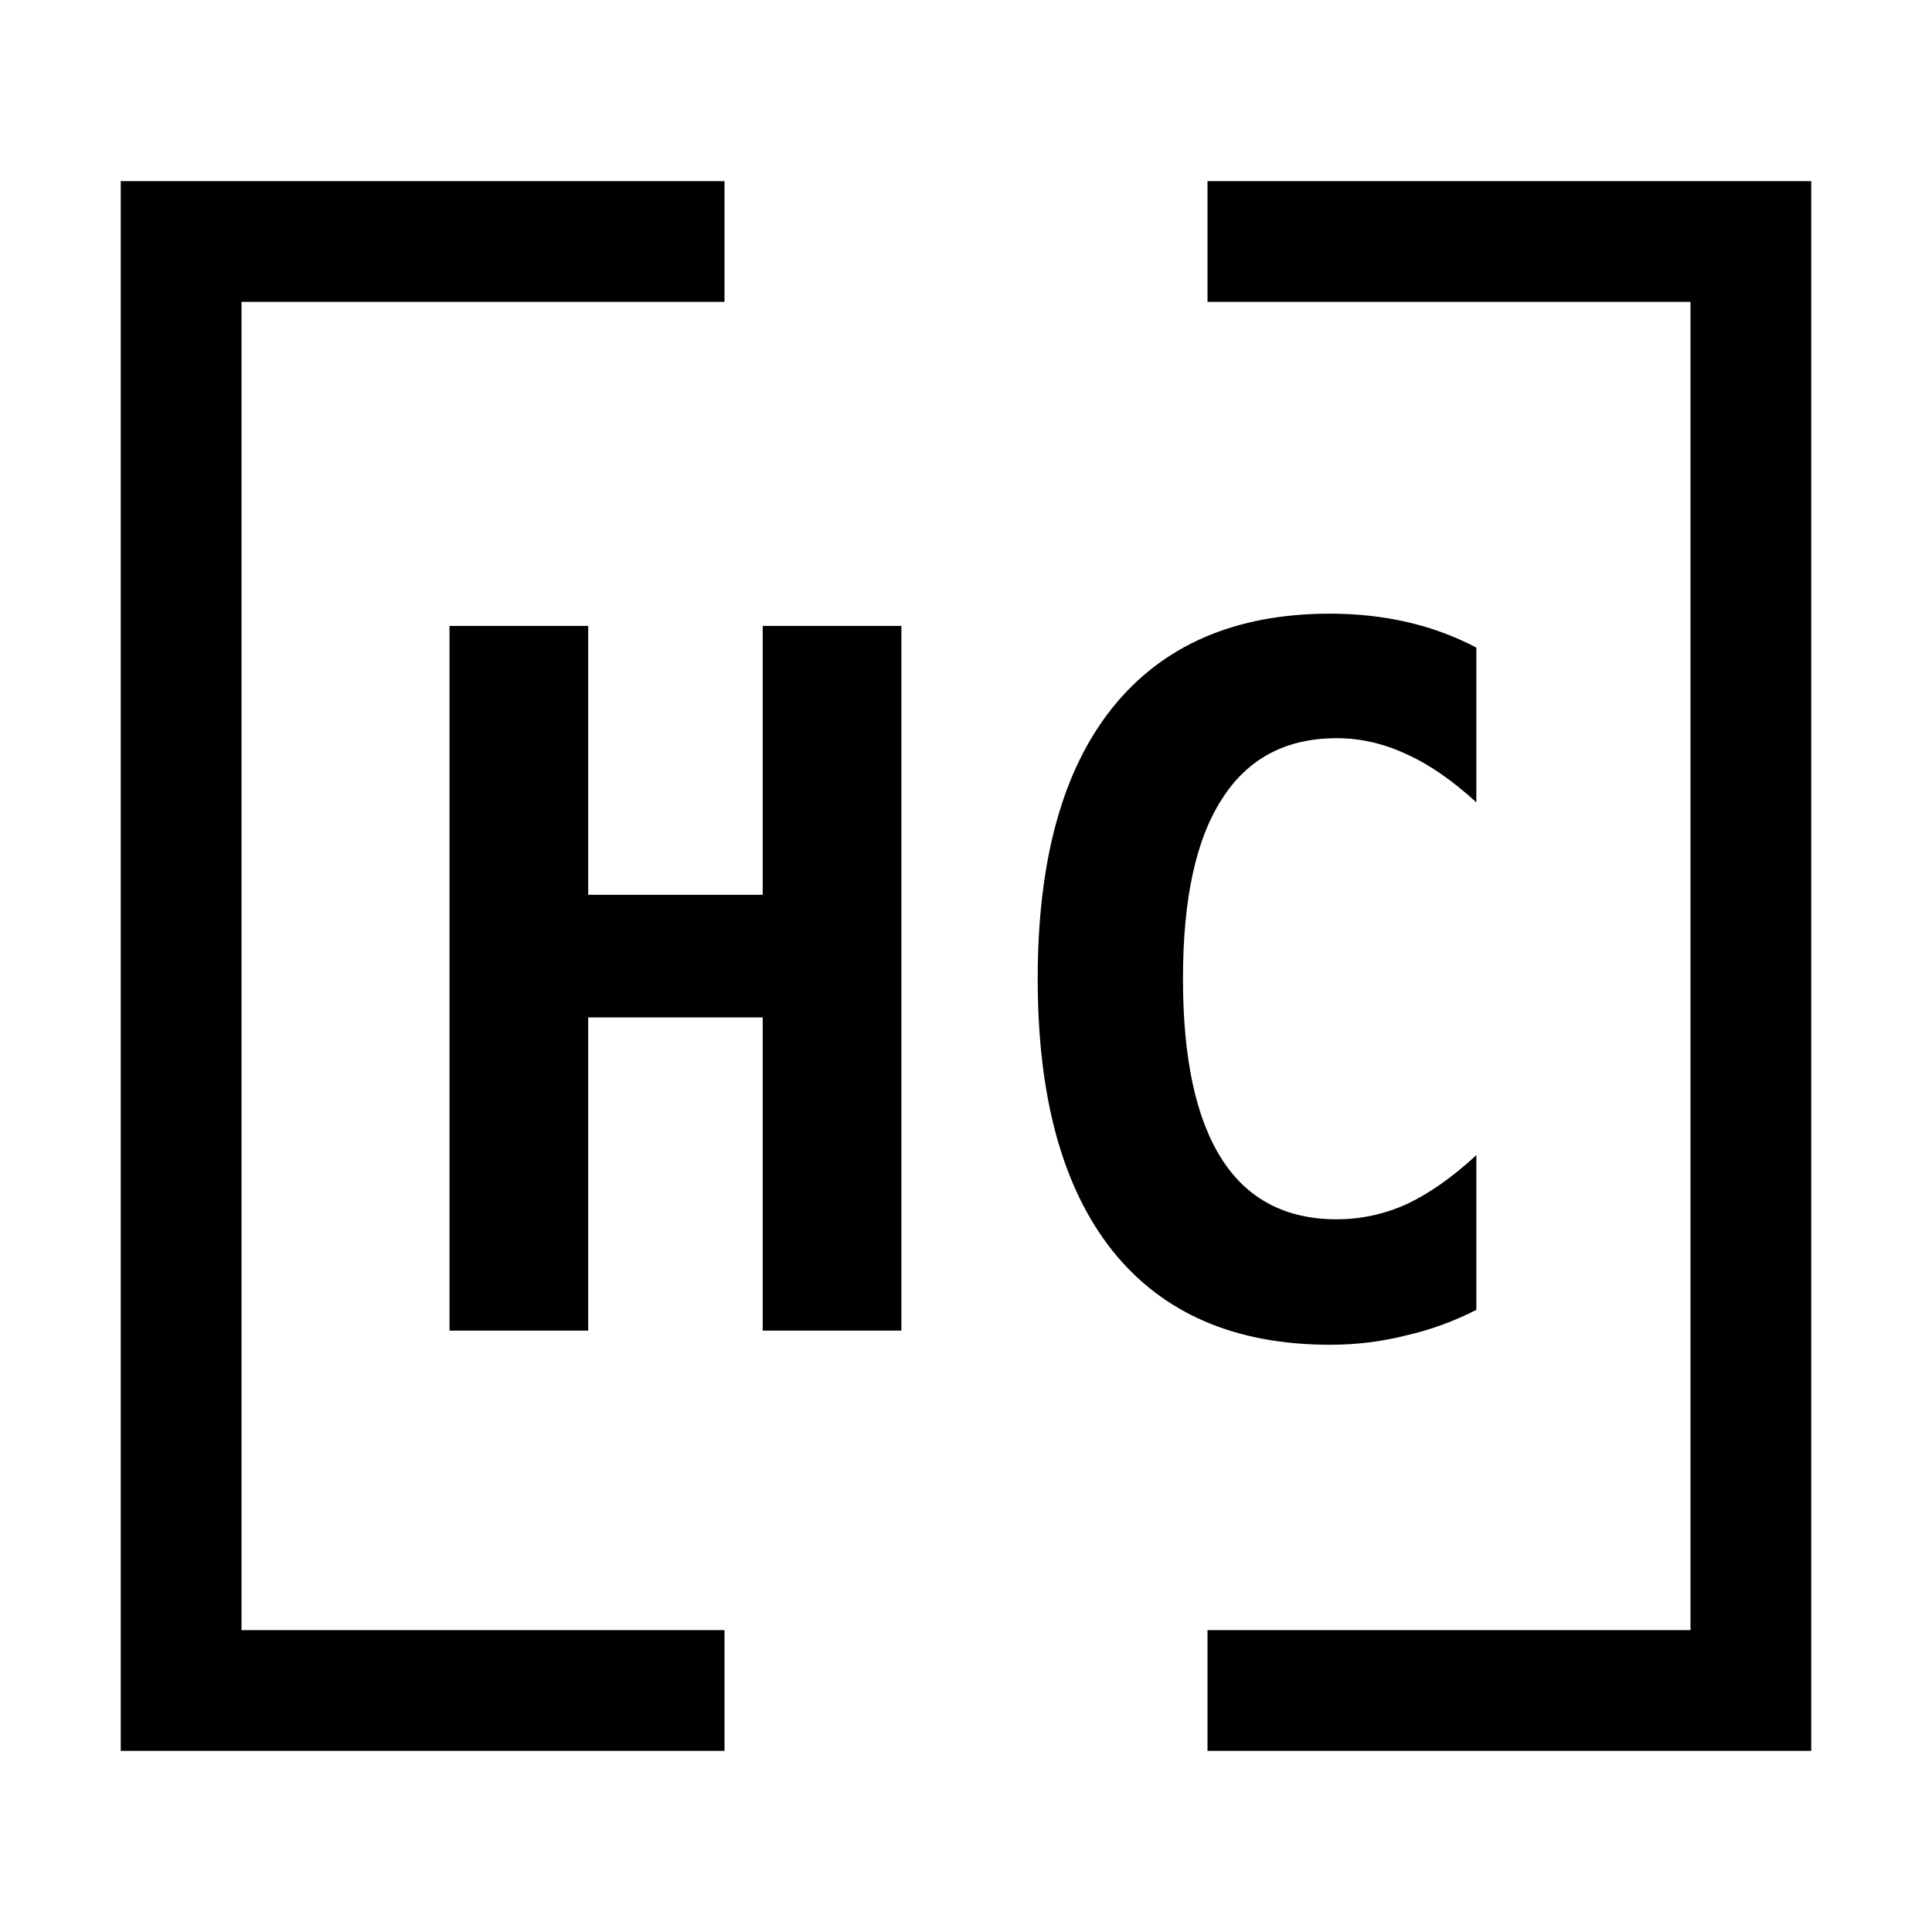
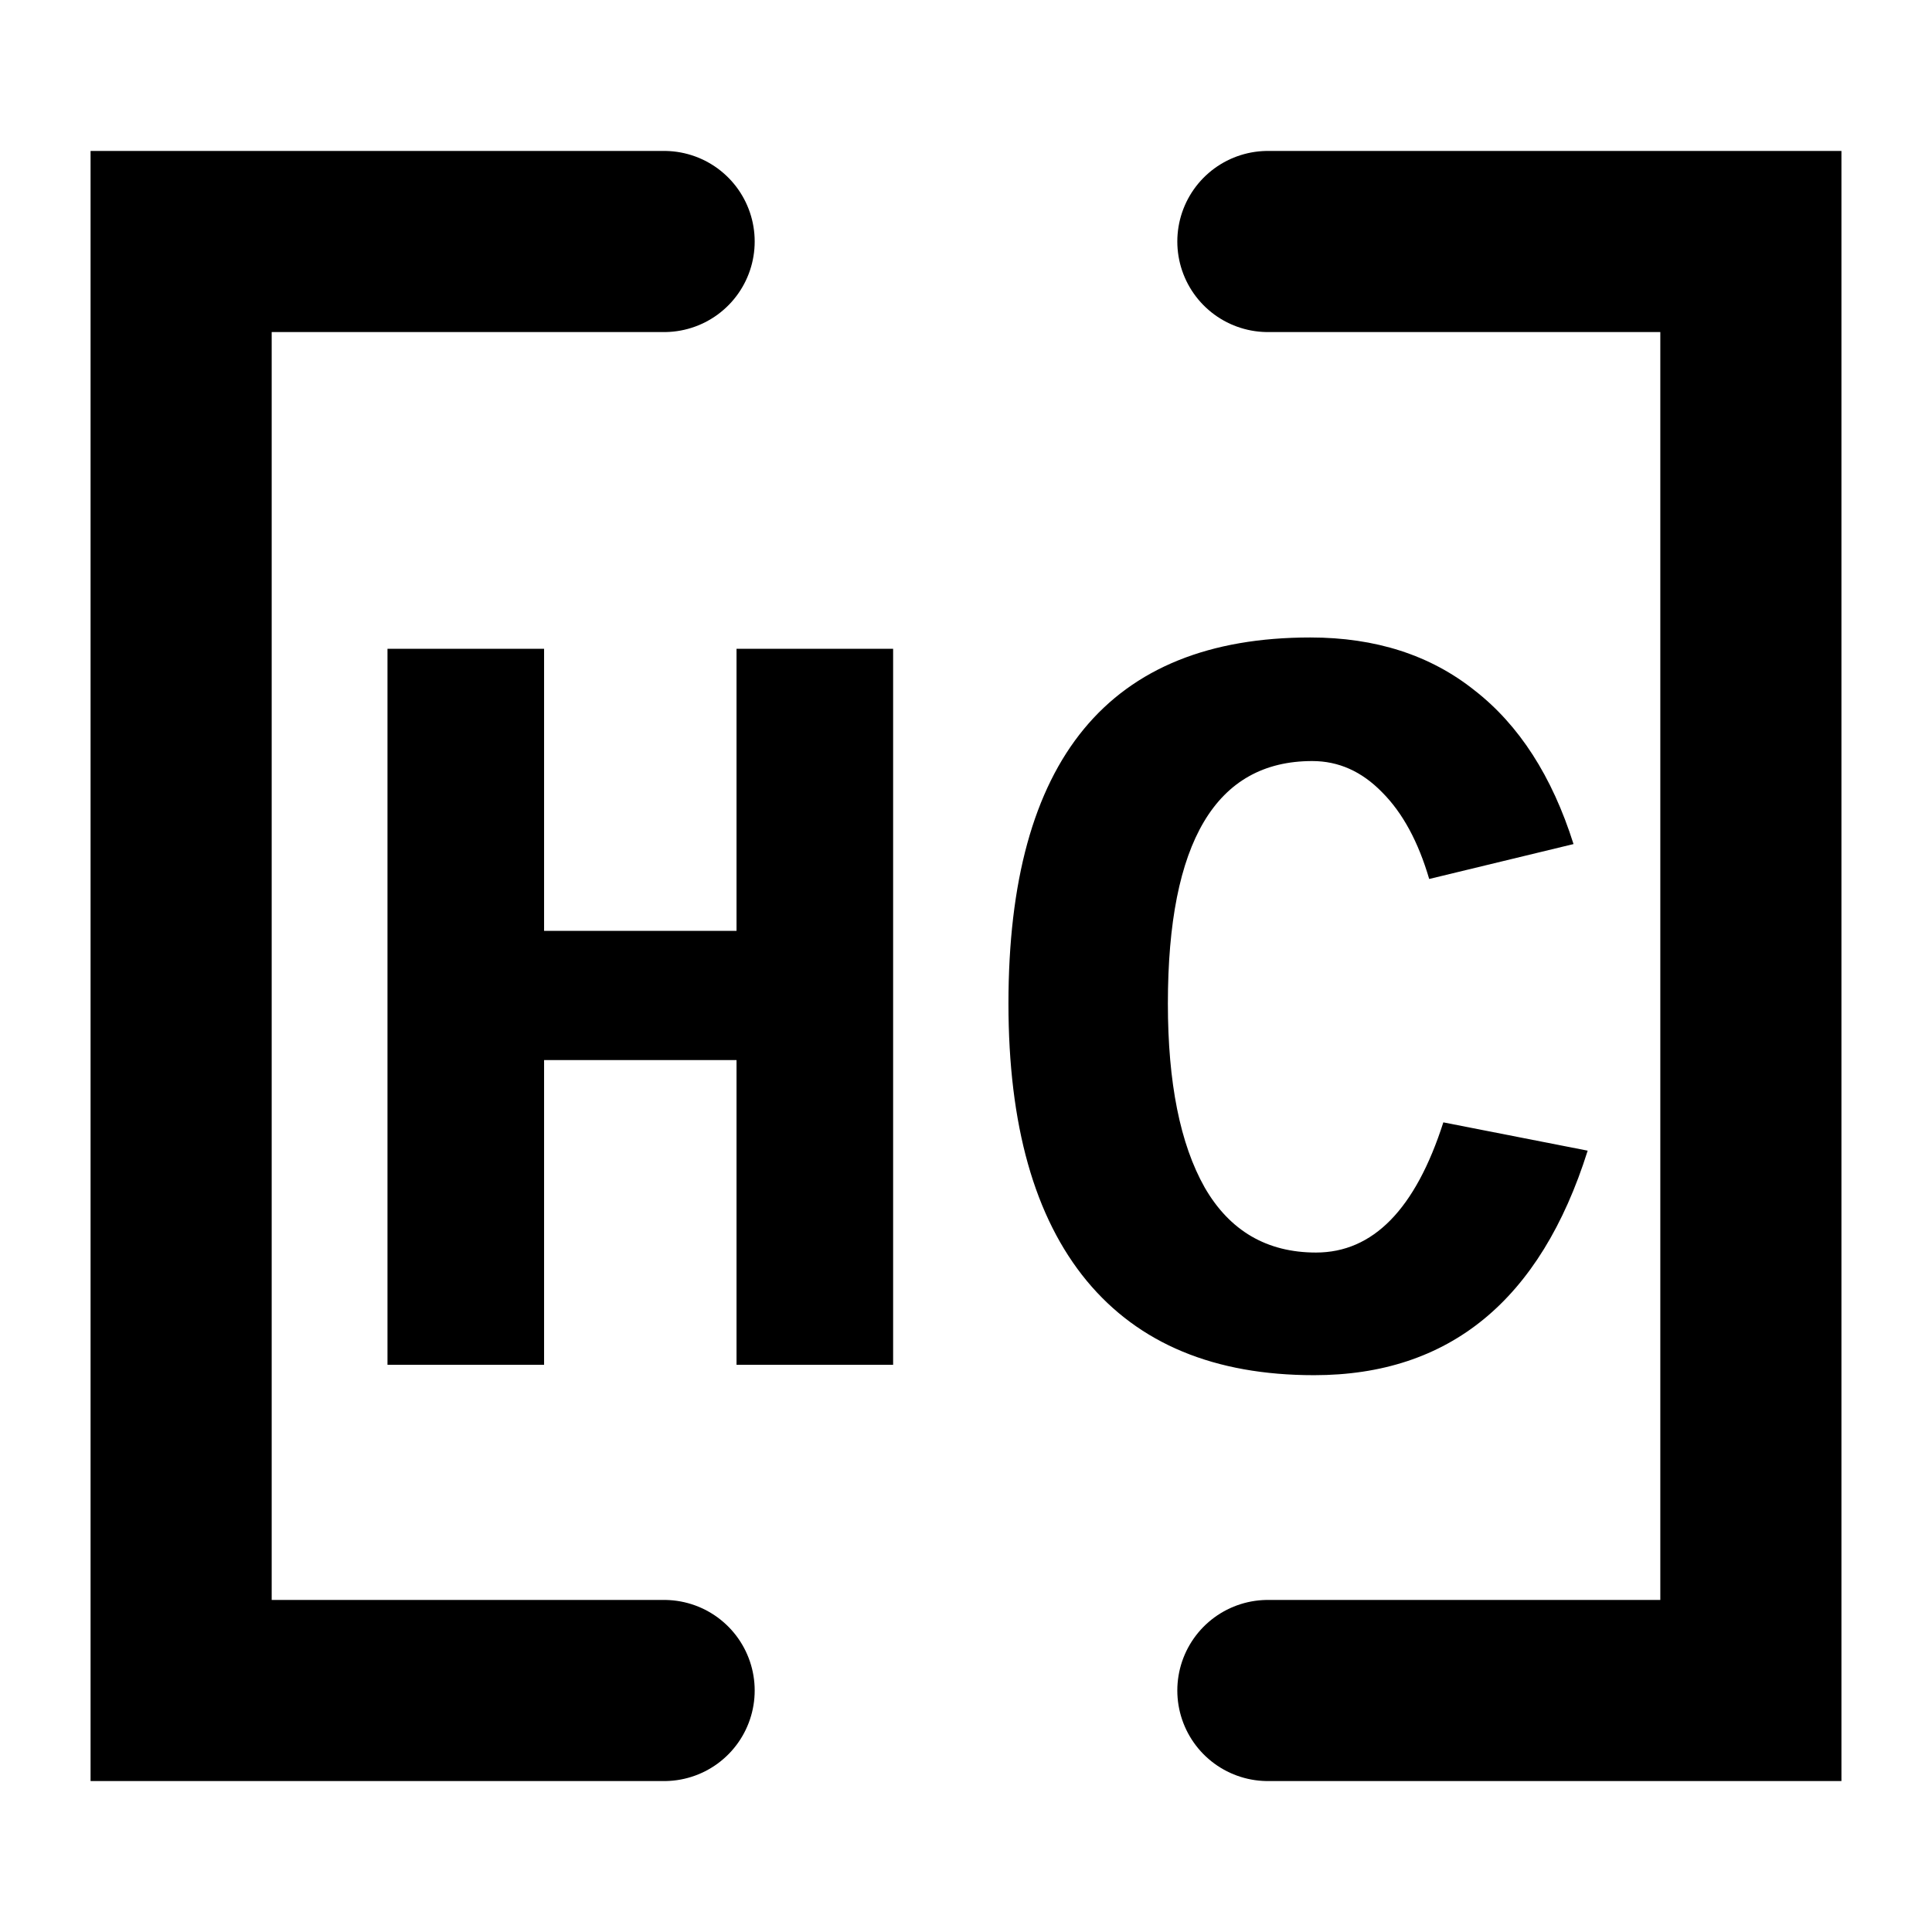
<svg xmlns="http://www.w3.org/2000/svg" width="32" height="32" viewBox="0 0 32 32" version="1.1">
  <style>
        .bracket {
        fill: none;
        stroke: currentColor;
-         stroke-width: 2;
+         stroke-width: 3;
+         stroke-linecap: round;
        }
        .letters {
        fill: currentColor;
-         font-family: monospace;
+         font-family: "Courier New", "Consolas", monospace;
        font-weight: bold;
-         font-size: 16px !important;
+         font-size: 18px !important;
        }
    </style>
-   <path class="bracket" d="M12,4 L3,4 L3,28 L12,28" />
-   <path class="bracket" d="M20,4 L29,4 L29,28 L20,28" />
+   <path class="bracket" d="M11,4 L3,4 L3,28 L11,28" />
+   <path class="bracket" d="M21,4 L29,4 L29,28 L21,28" />
  <text class="letters" x="16" y="17.5" text-anchor="middle" dominant-baseline="middle" font-size="18">HC</text>
</svg>
